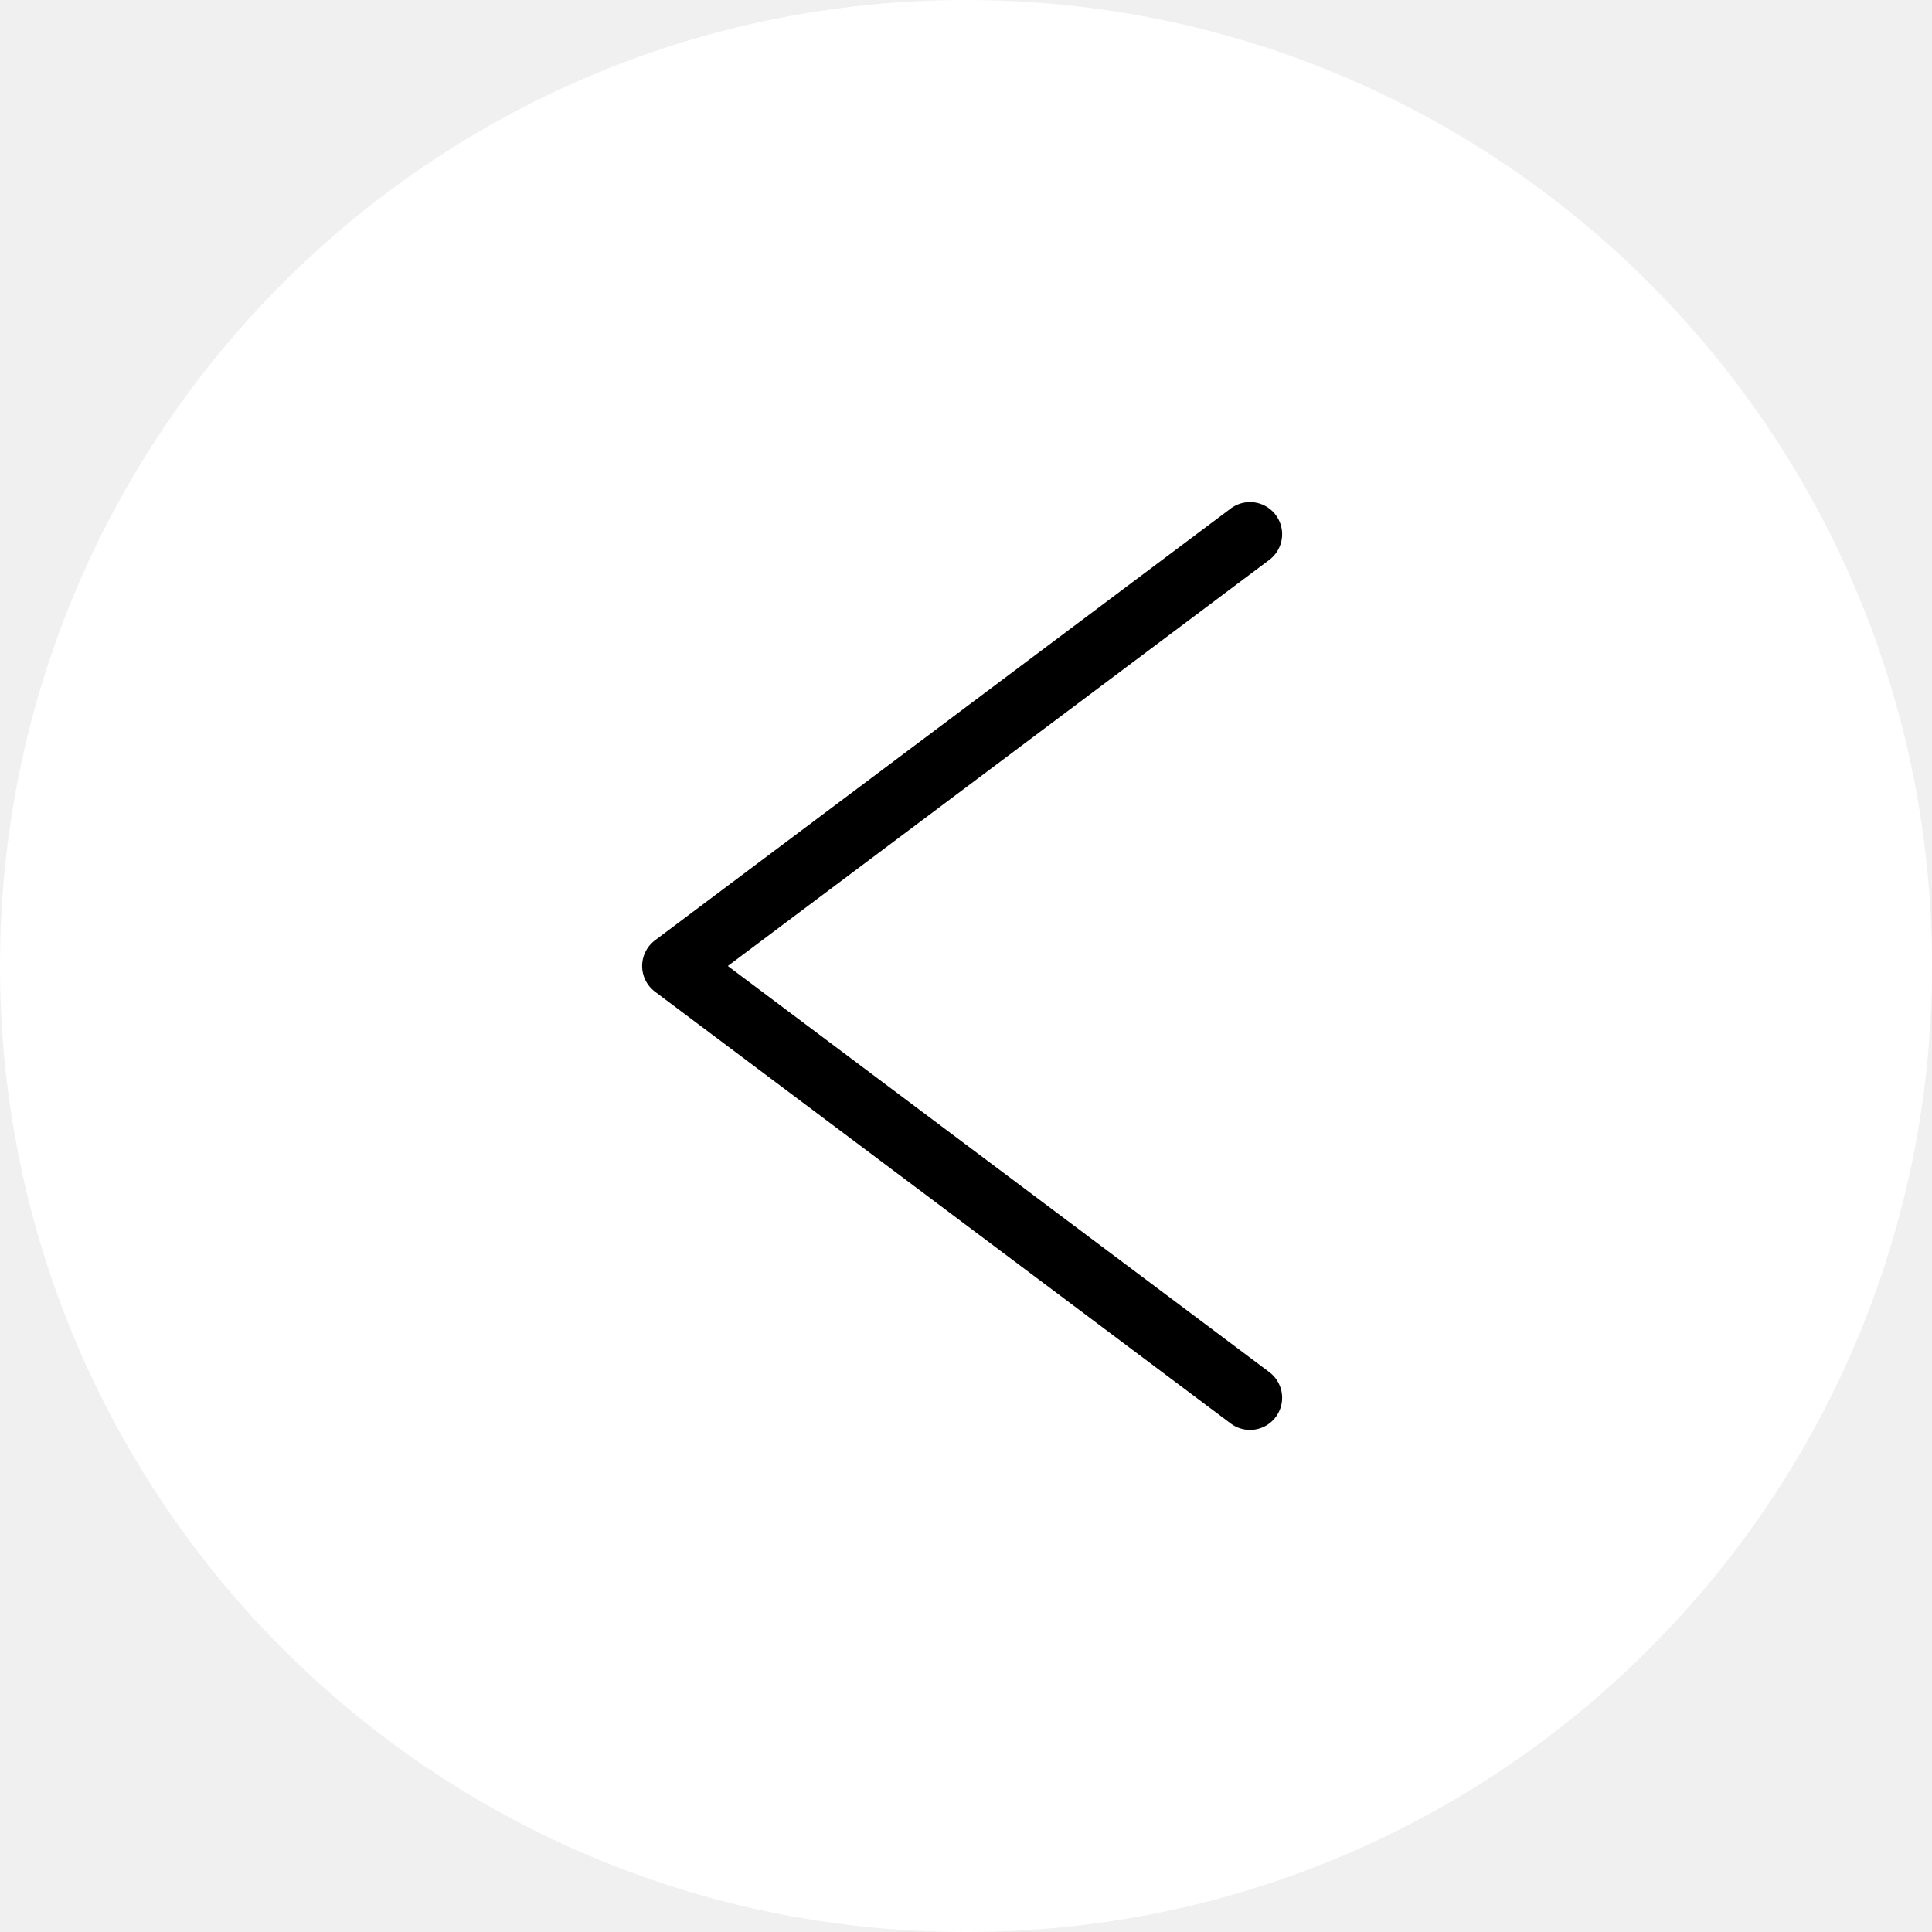
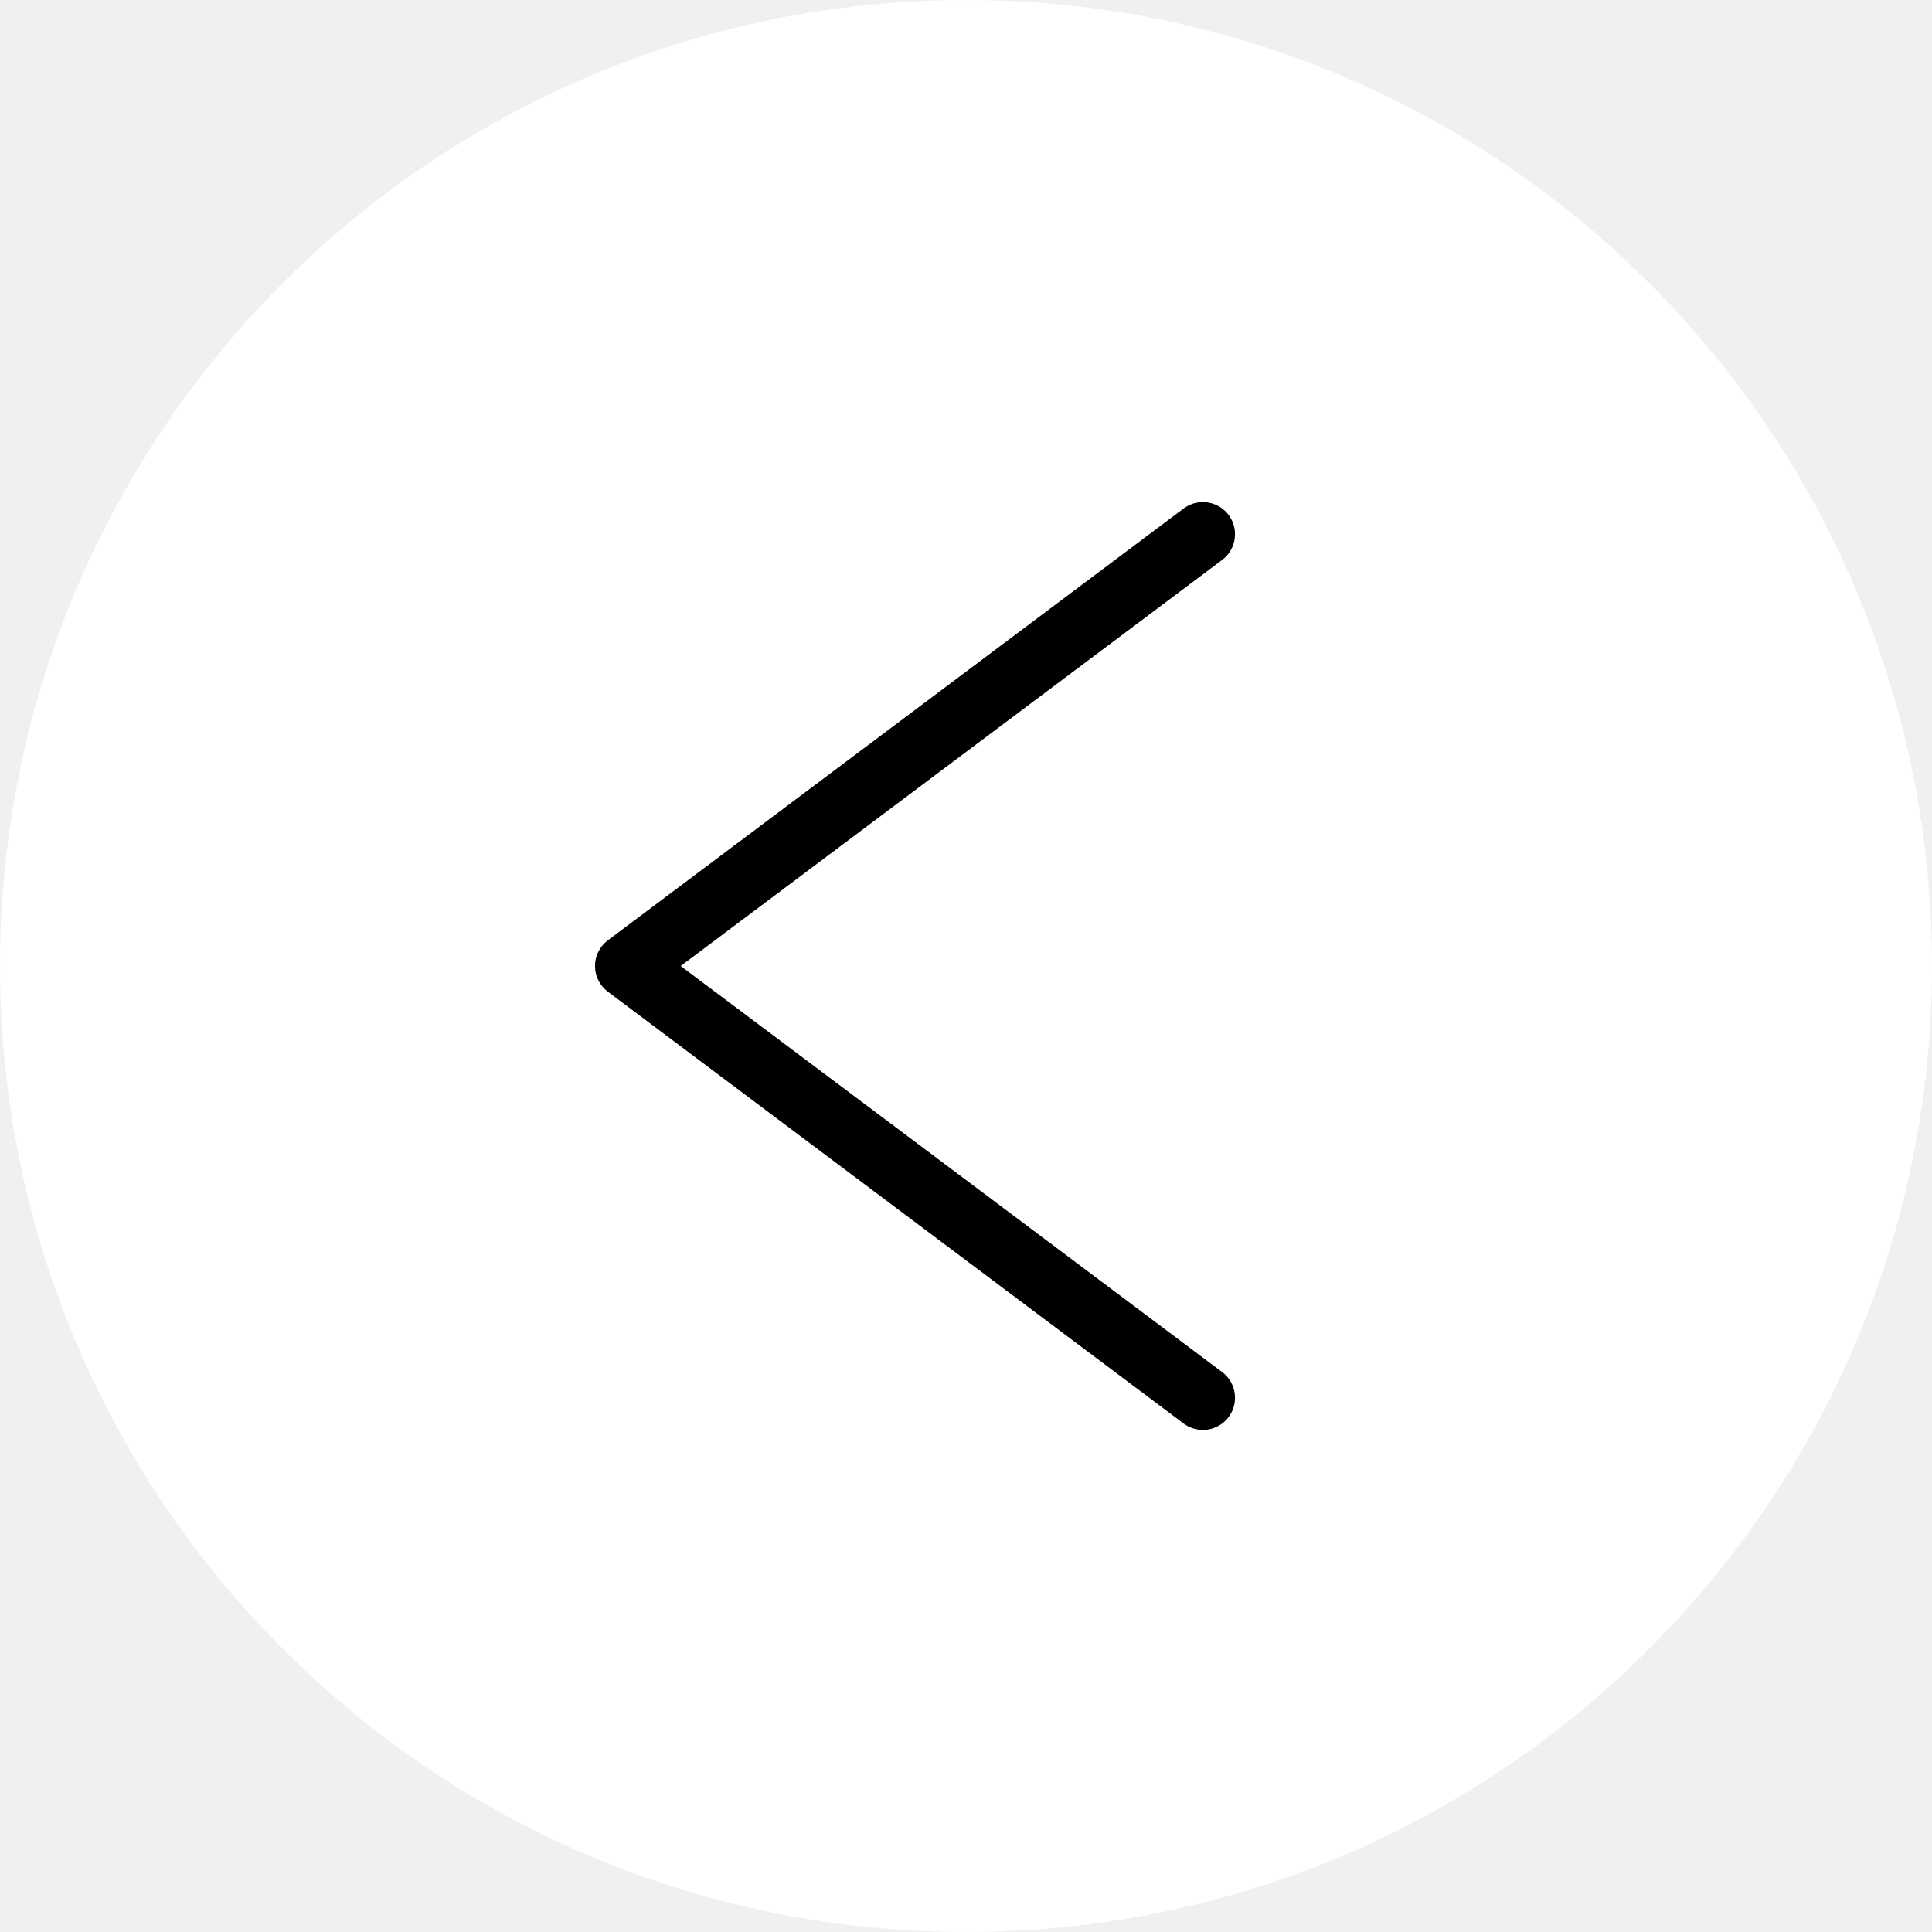
<svg xmlns="http://www.w3.org/2000/svg" id="lastPage" width="451" height="451" viewBox="0 0 451 451">
  <defs>
    <style>.cls-1{fill:#fff;}.cls-2{fill:none;stroke:#000;stroke-linecap:round;stroke-linejoin:round;stroke-width:15px;}</style>
  </defs>
  <circle class="cls-1" cx="225.5" cy="225.5" r="225.5" />
-   <polyline class="cls-2" points="291.797 124.702 157.399 225.5 291.797 326.298" />
+   <polyline class="cls-2" points="280.797 124.702 146.399 225.5 280.797 326.298" />
</svg>
